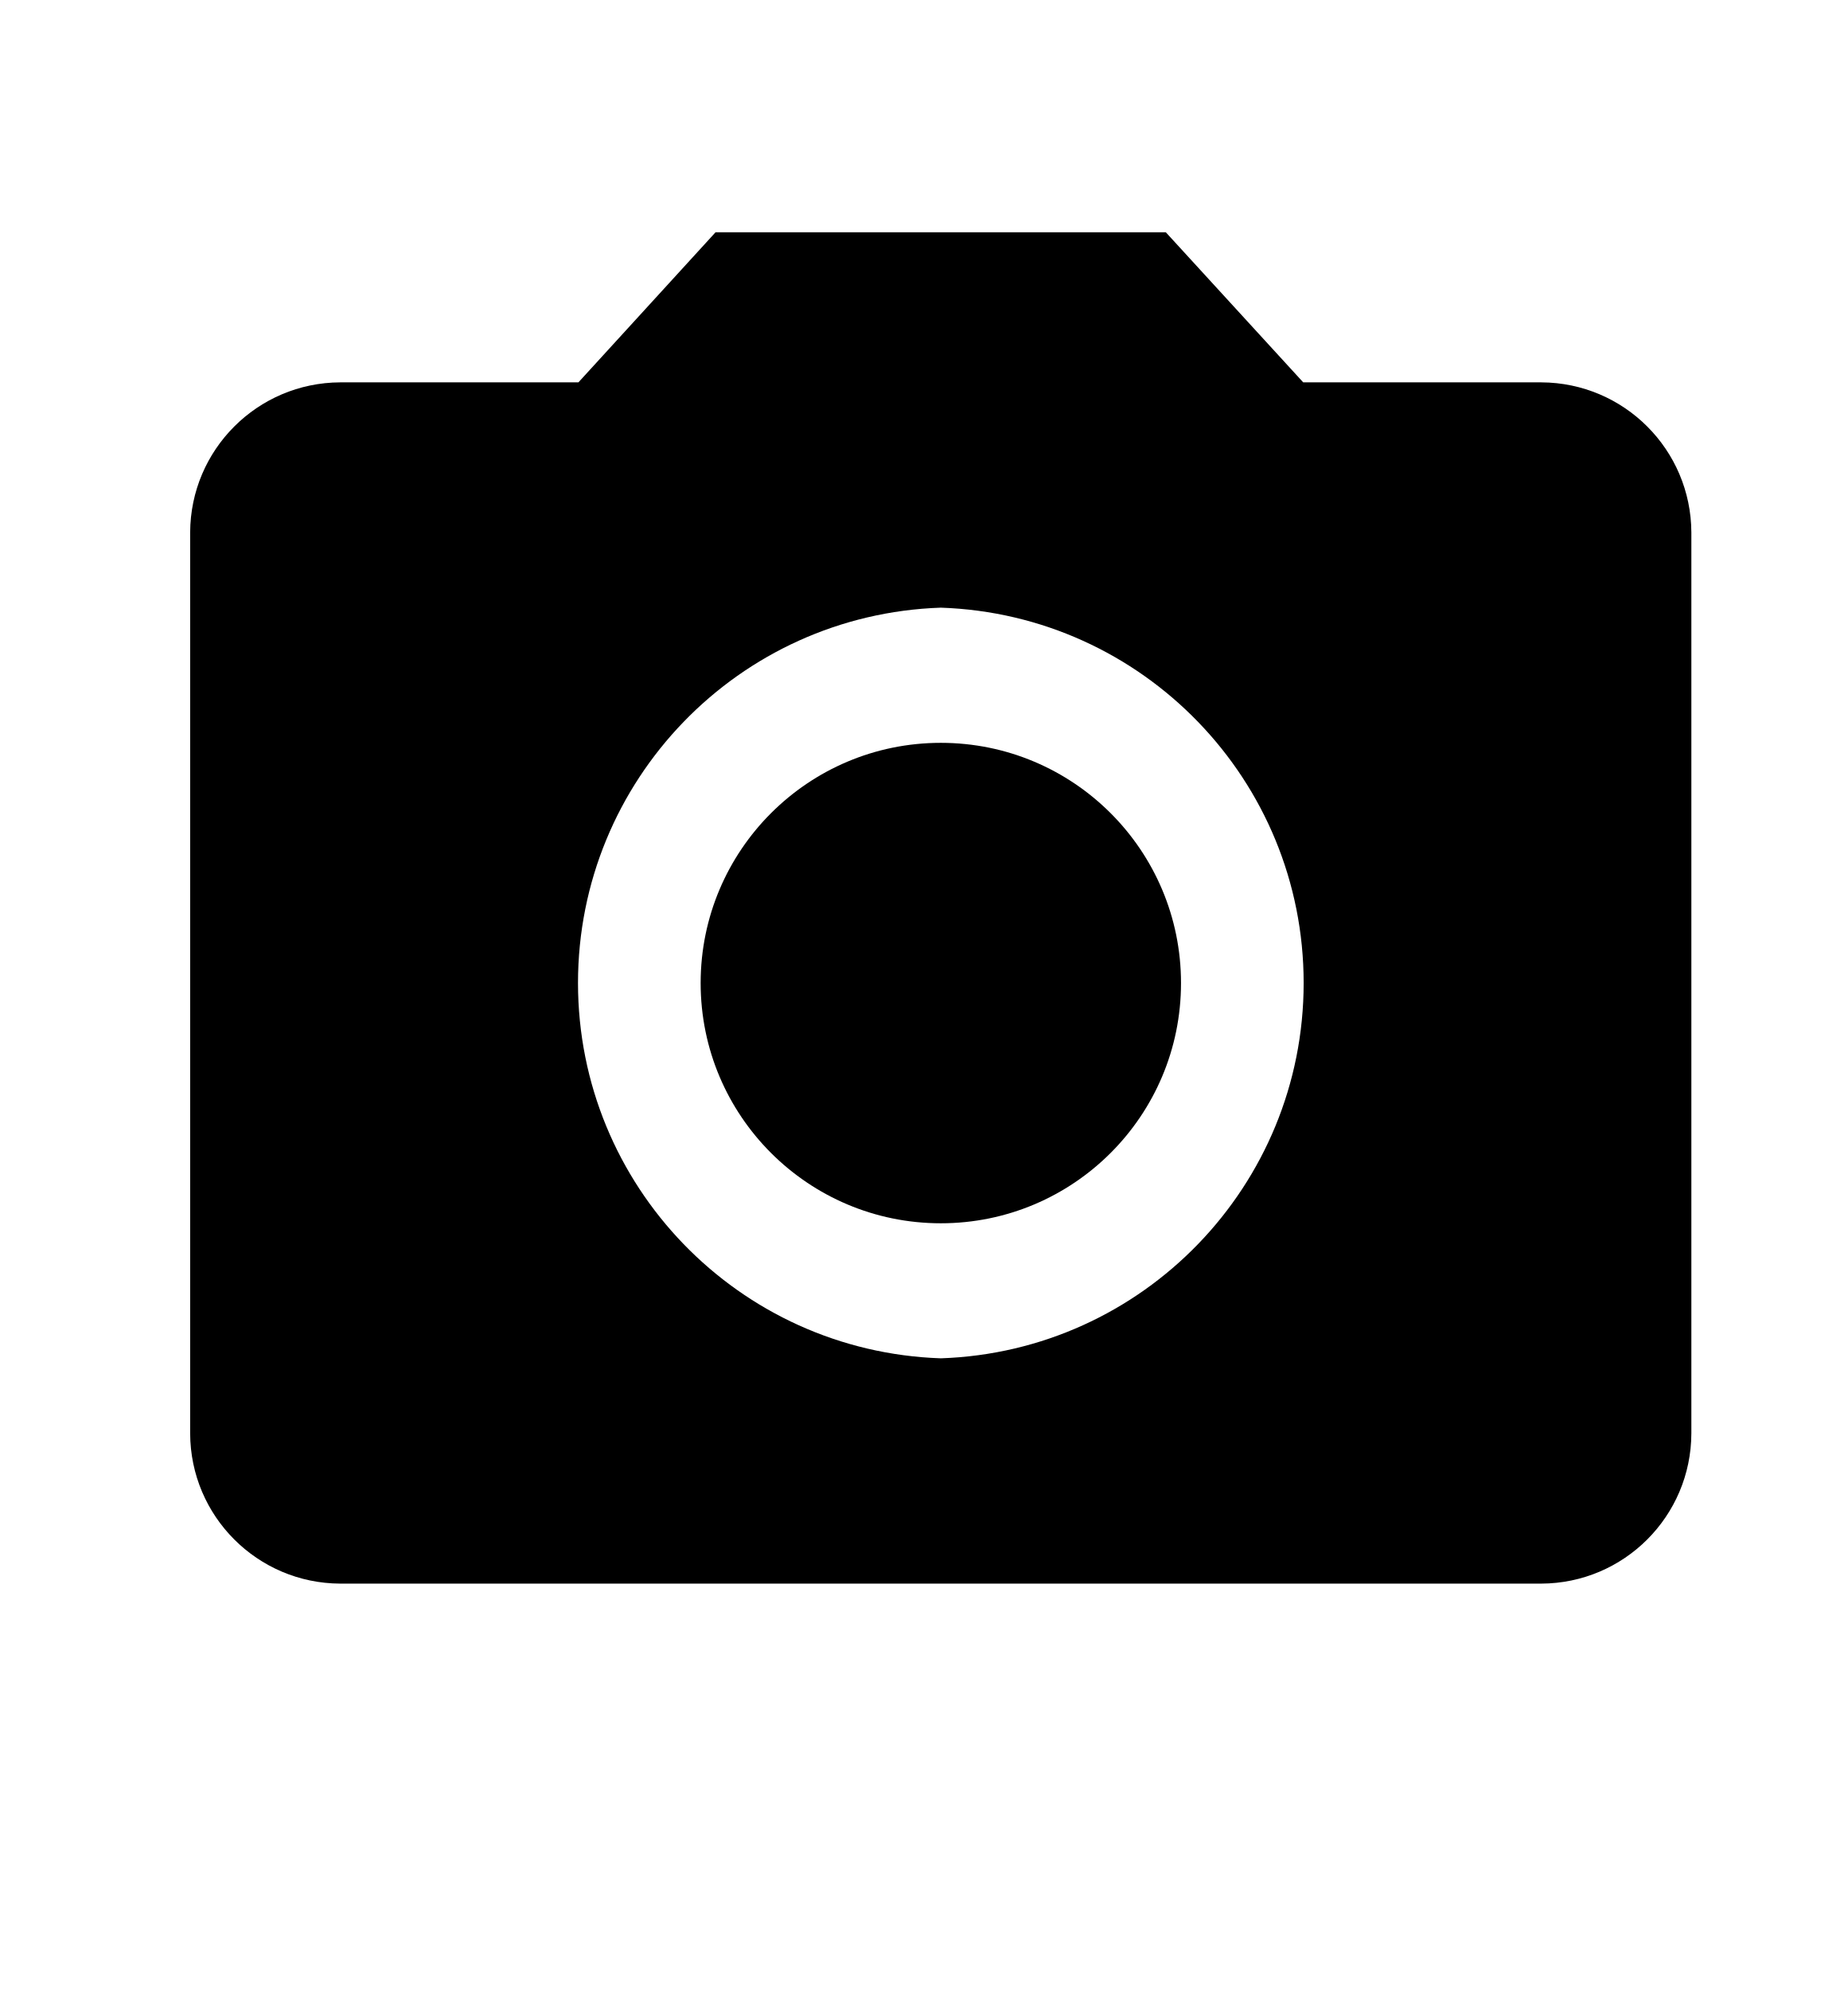
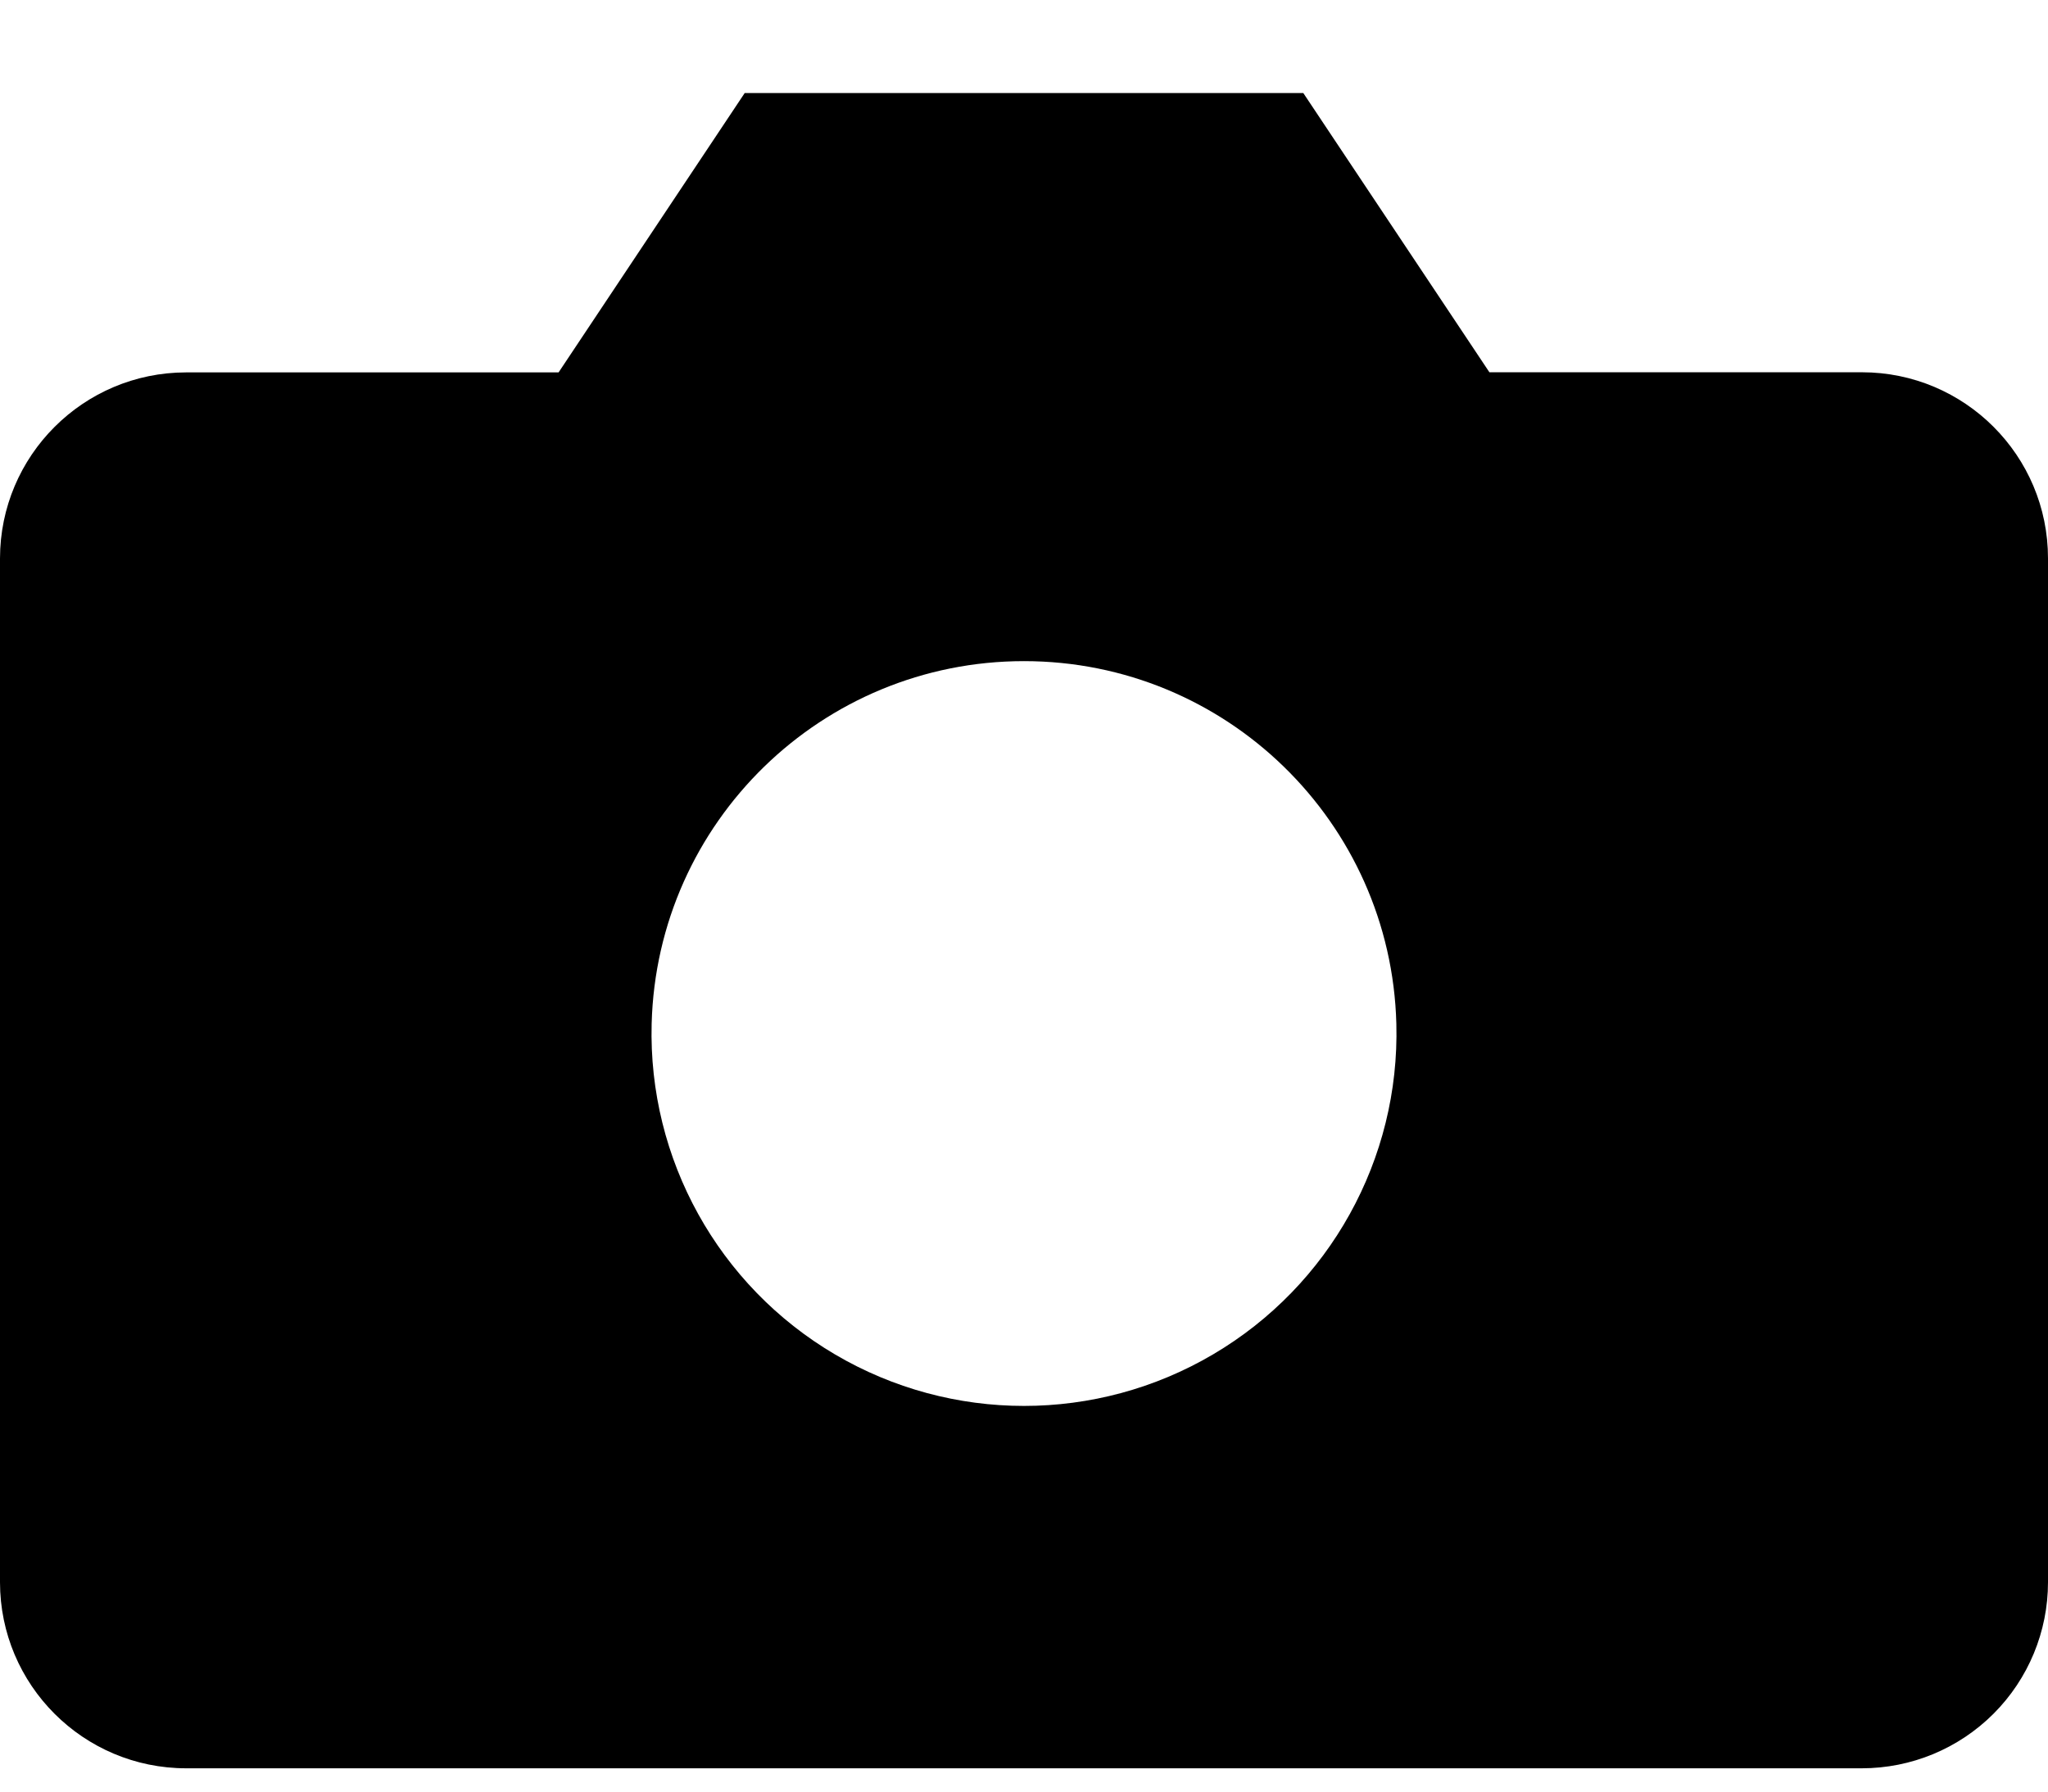
- <svg xmlns="http://www.w3.org/2000/svg" fill="none" preserveAspectRatio="xMidYMid slice" viewBox="0 0 13 14">
-   <path d="M6.62 8.606a1.69 1.69 0 100-3.38 1.69 1.69 0 000 3.38z" fill="currentColor" />
-   <path d="M5.035 1.634L4.07 2.69H2.394a1.06 1.06 0 00-1.056 1.056v6.338a1.06 1.06 0 001.056 1.057h8.45a1.06 1.06 0 001.057-1.057V3.746a1.06 1.06 0 00-1.056-1.056H9.17l-.967-1.056H5.035zM6.62 9.556a2.642 2.642 0 010-5.281 2.642 2.642 0 010 5.281z" fill="currentColor" />
+ <svg xmlns="http://www.w3.org/2000/svg" fill="none" viewBox="0 0 16 14" preserveAspectRatio="xMidYMid slice">
+   <path fill-rule="evenodd" clip-rule="evenodd" d="M15.574 13.392c.273-.273.426-.643.426-1.028v-8a1.454 1.454 0 00-1.454-1.455h-2.91L10.182.727H5.818L4.364 2.91h-2.91A1.455 1.455 0 000 4.364v8a1.455 1.455 0 001.455 1.454h13.09c.386 0 .756-.153 1.029-.426zM10.909 8a2.91 2.91 0 11-5.818 0 2.91 2.91 0 015.818 0z" fill="currentColor" />
</svg>
